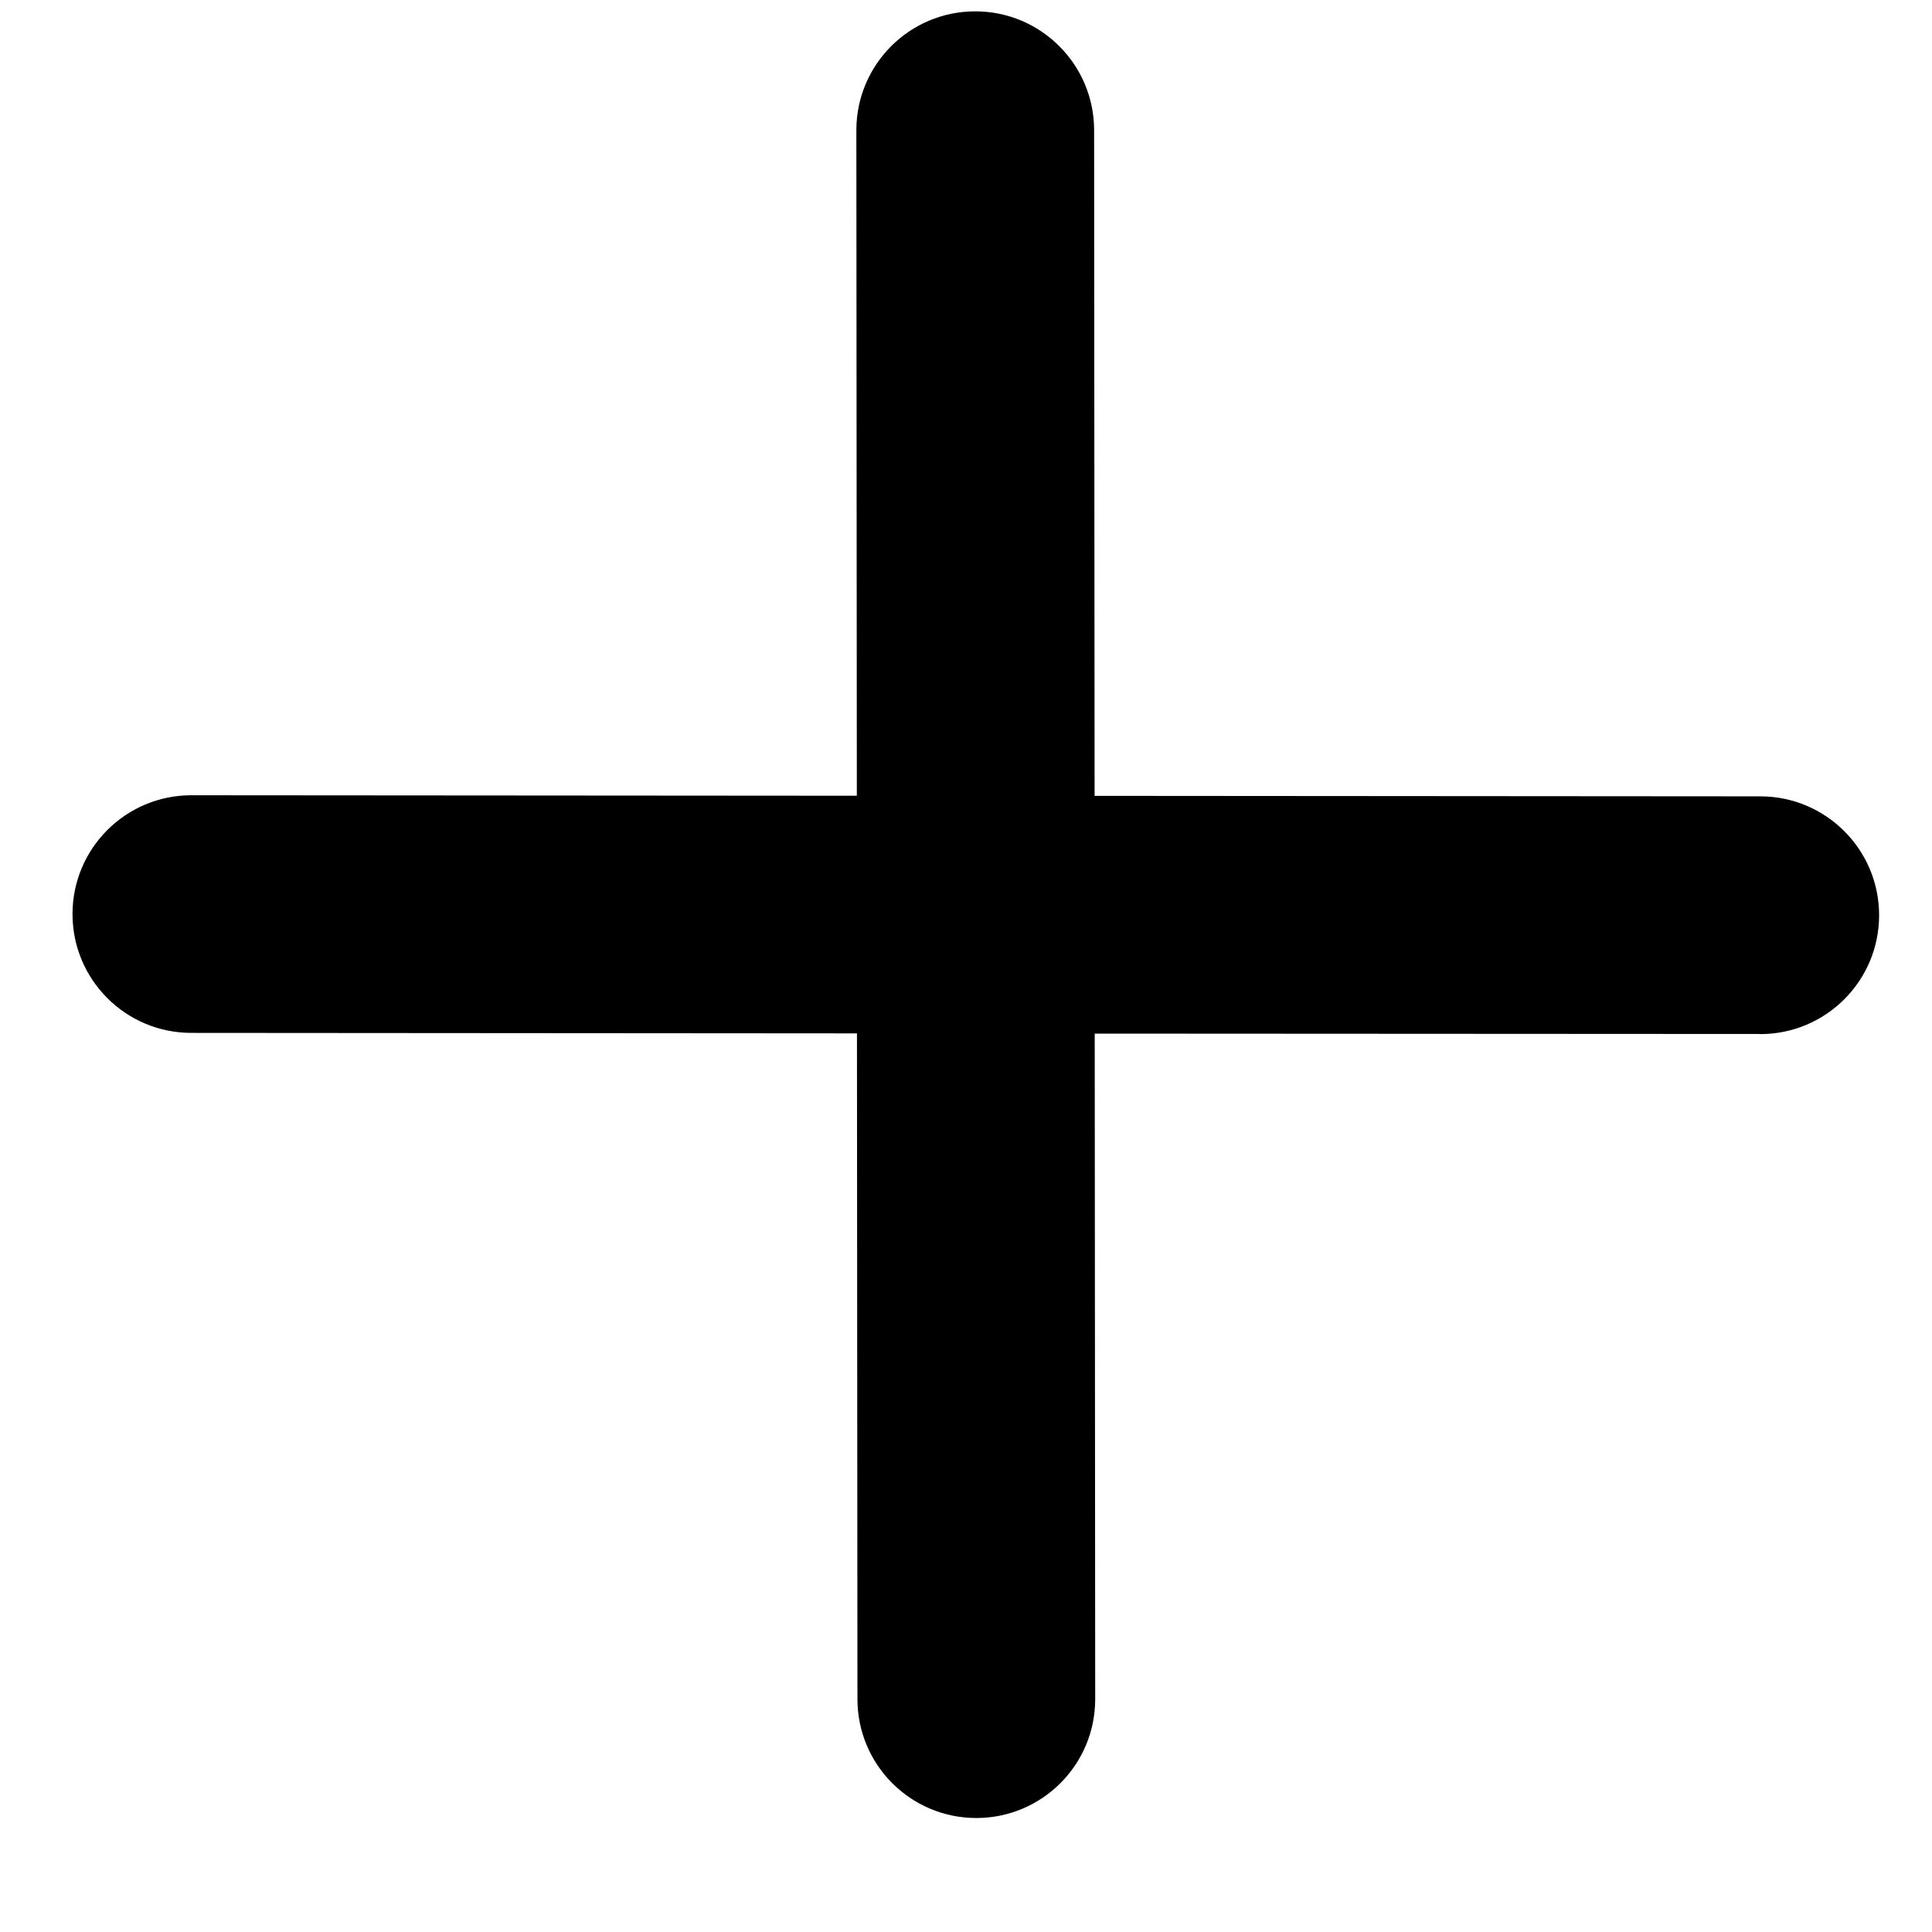
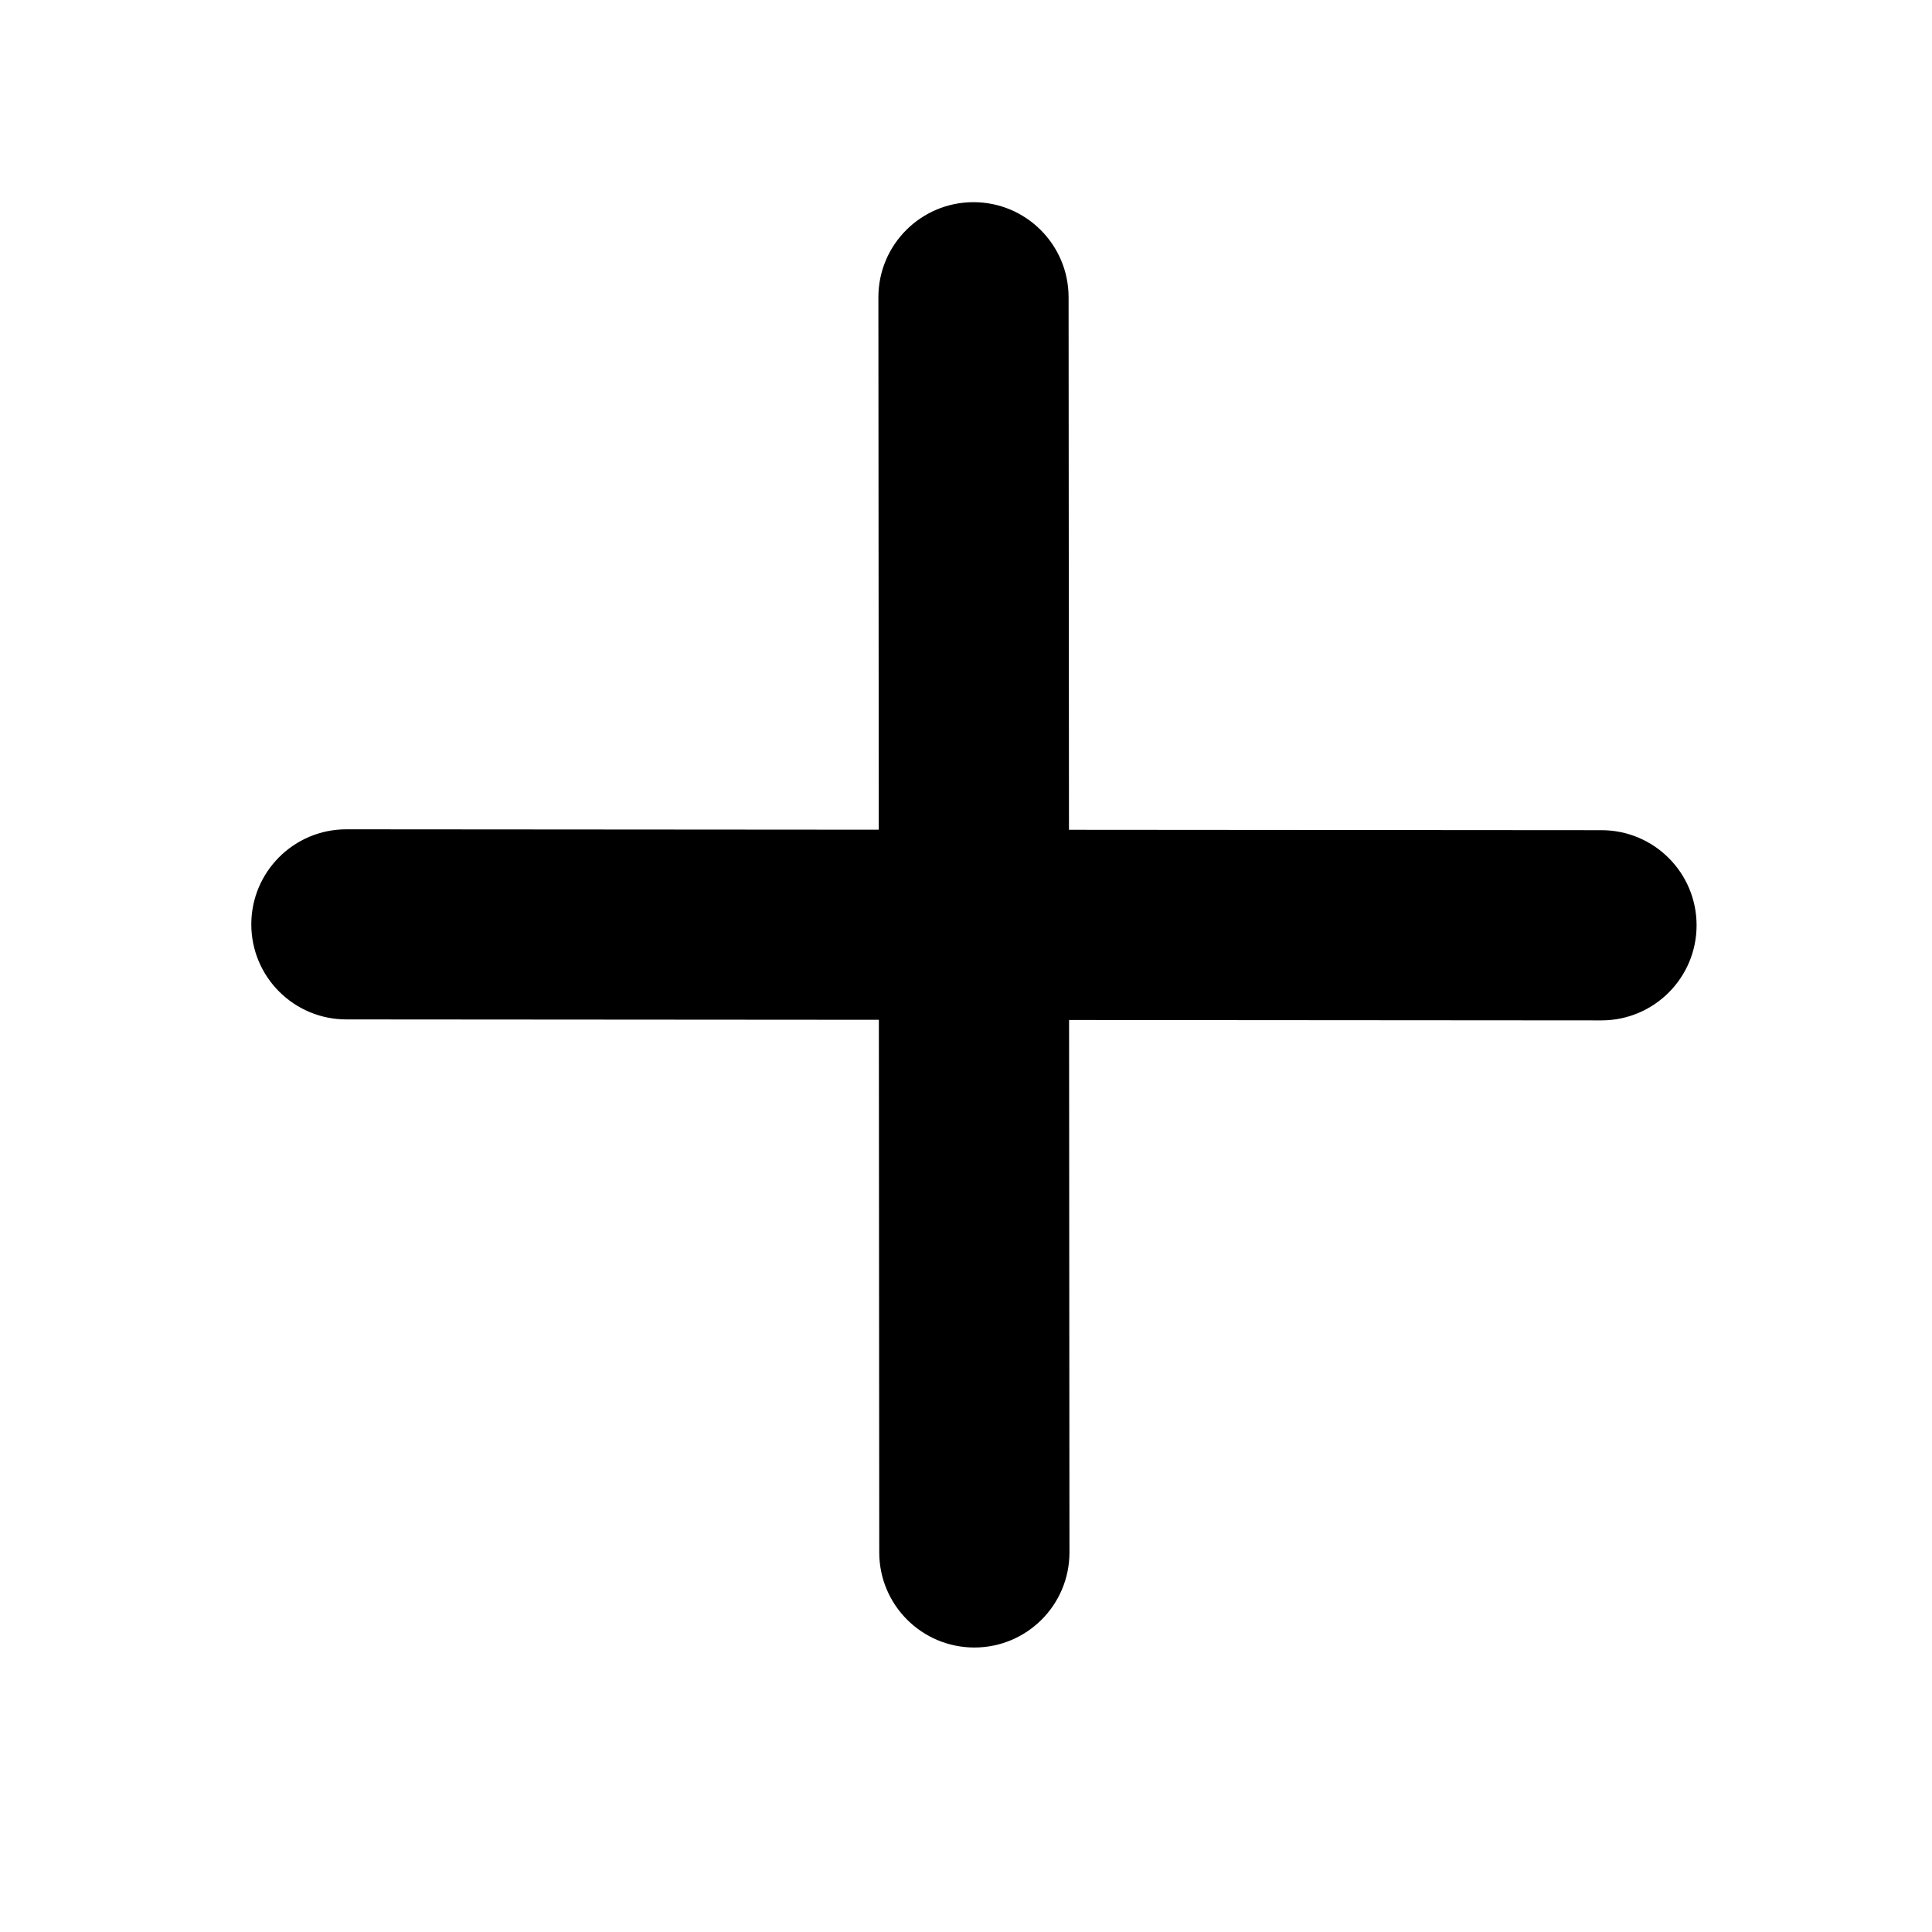
- <svg xmlns="http://www.w3.org/2000/svg" viewBox="0 0 16 16">
-   <path d="M14.58 8.563L9.066 8.56l.004 5.512a.984.984 0 0 1-1.969-.001l-.004-5.513-5.512-.004a.984.984 0 0 1-.001-1.968l5.512.004-.004-5.512a.984.984 0 1 1 1.969.001l.004 5.512 5.512.004a.984.984 0 0 1 .001 1.969" />
+ <svg xmlns="http://www.w3.org/2000/svg" viewBox="0 0 20 20">
+   <path d="M16.58 10.563l-5.513-.004.004 5.512a.984.984 0 0 1-1.969-.001l-.004-5.513-5.512-.004a.984.984 0 0 1-.001-1.968l5.512.004-.004-5.512a.984.984 0 1 1 1.969.001l.004 5.512 5.512.004a.984.984 0 0 1 .001 1.969" />
</svg>
